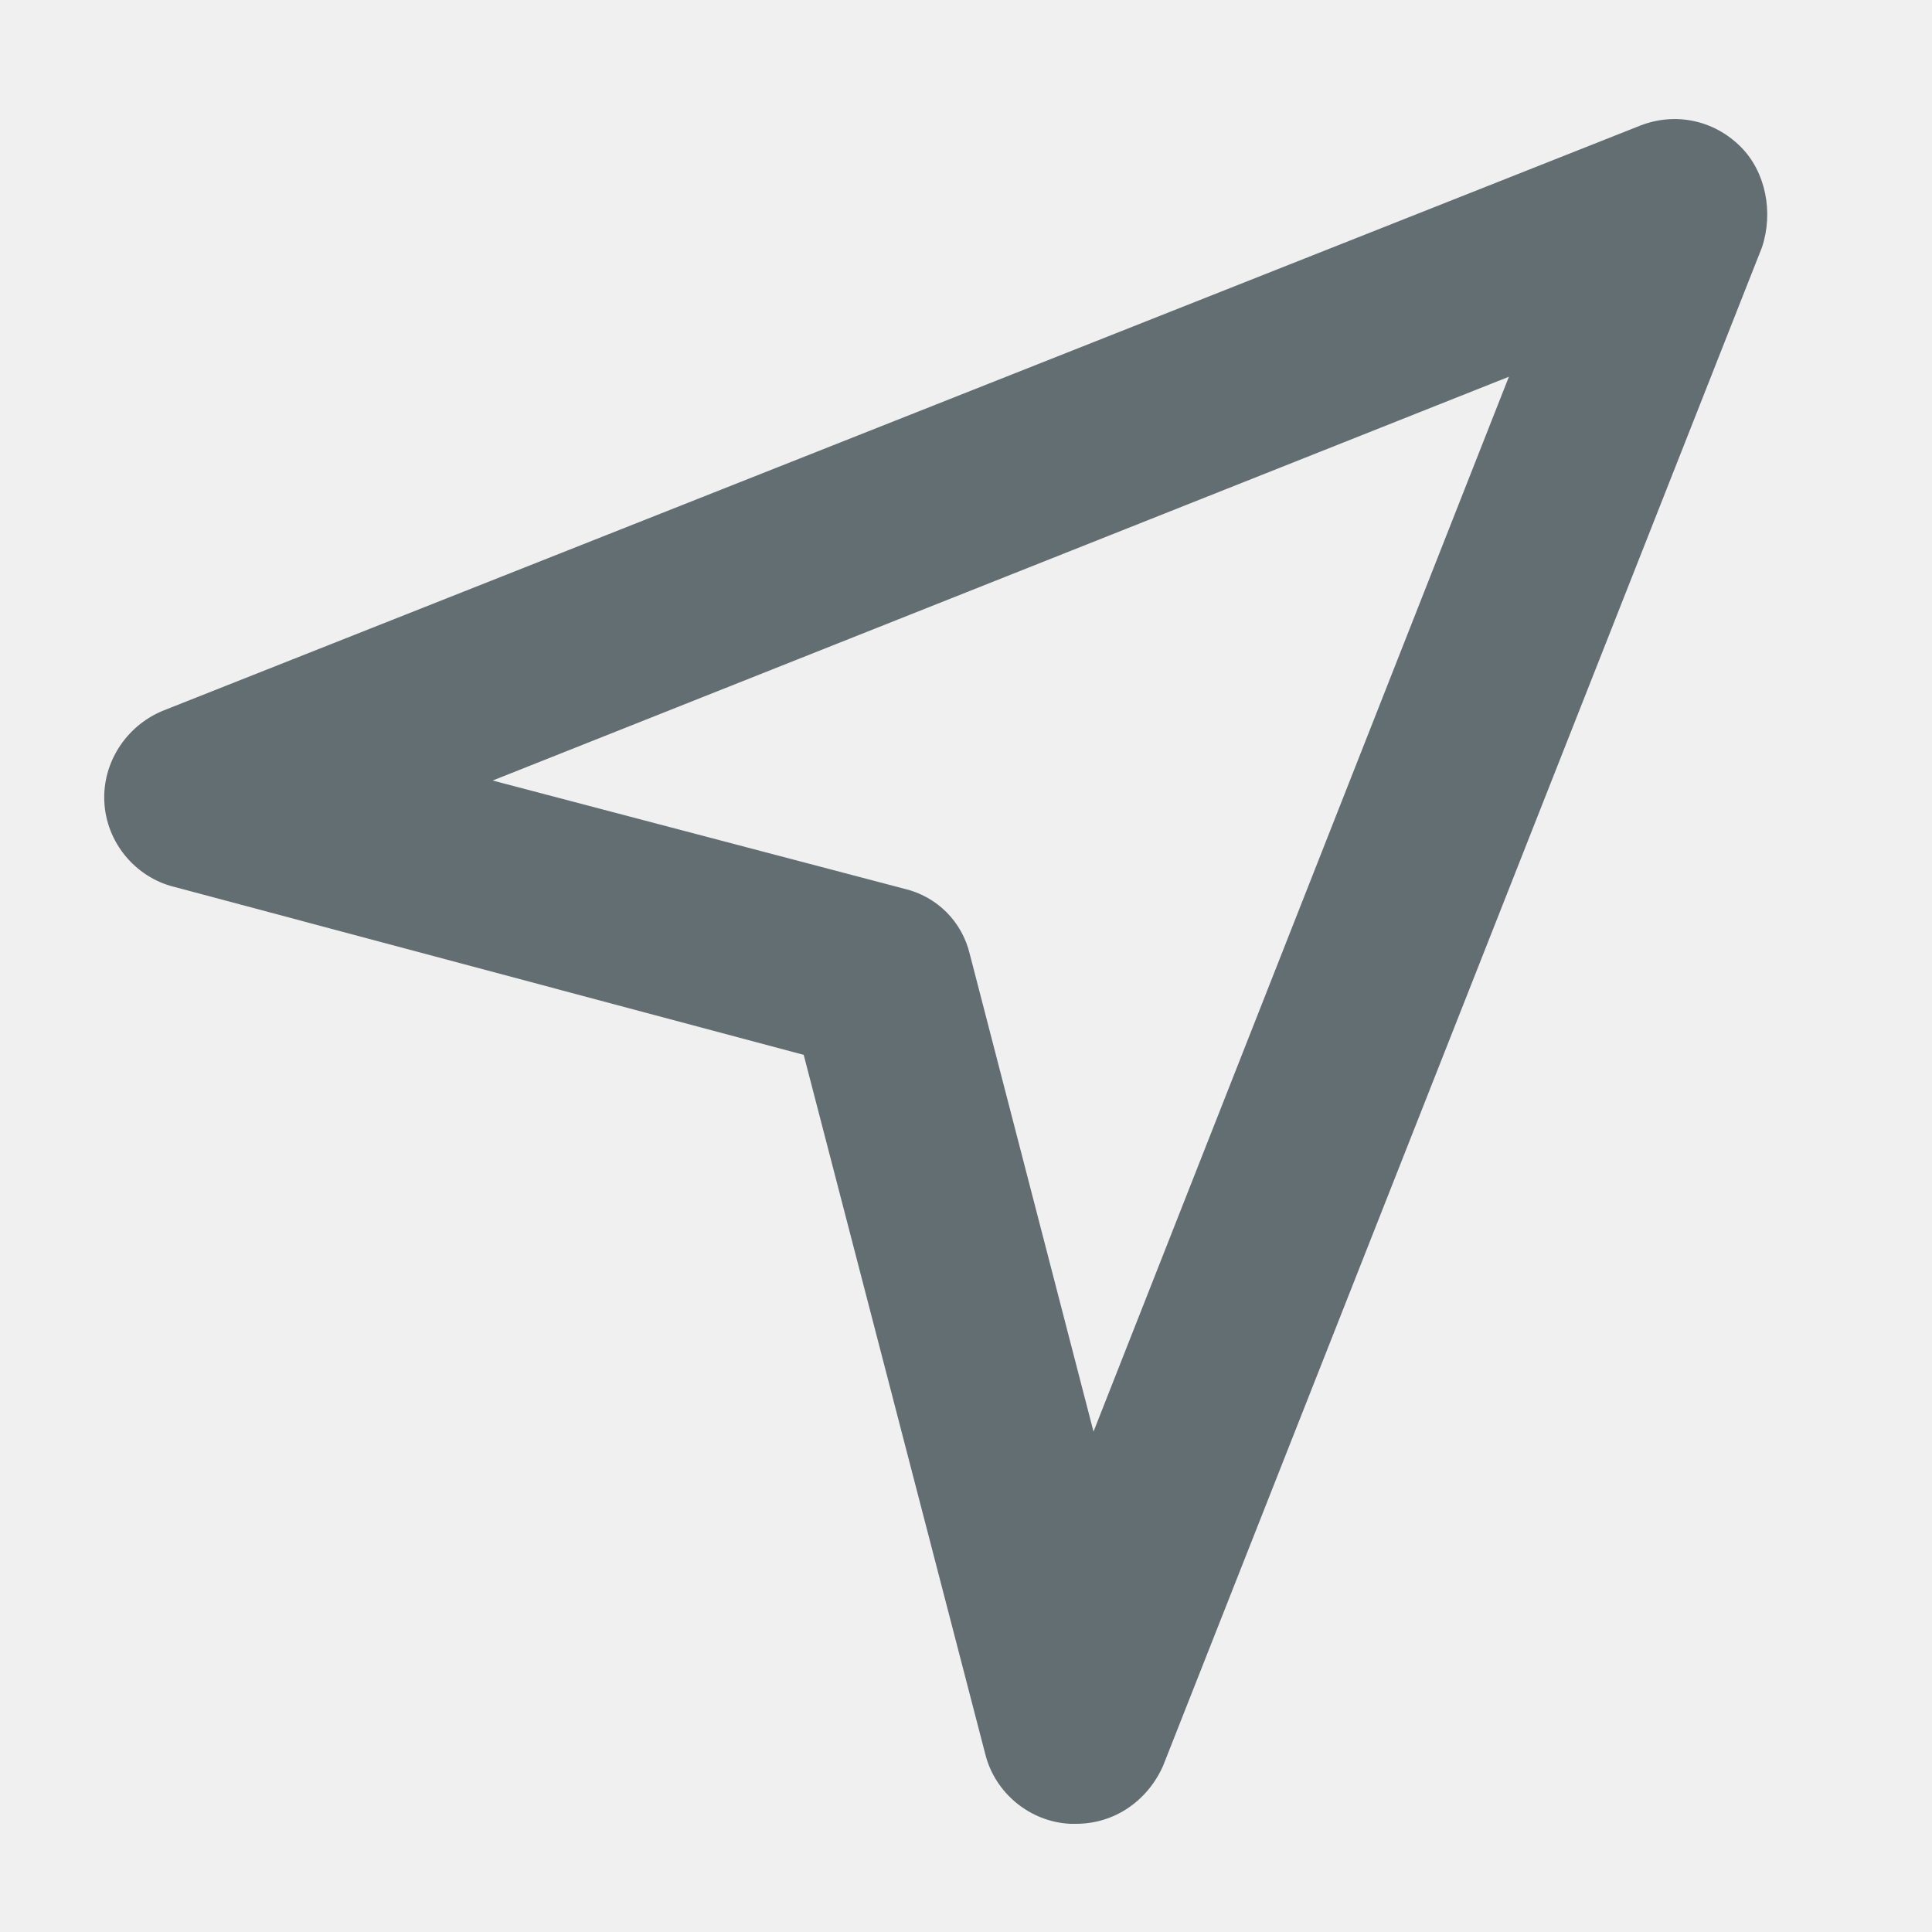
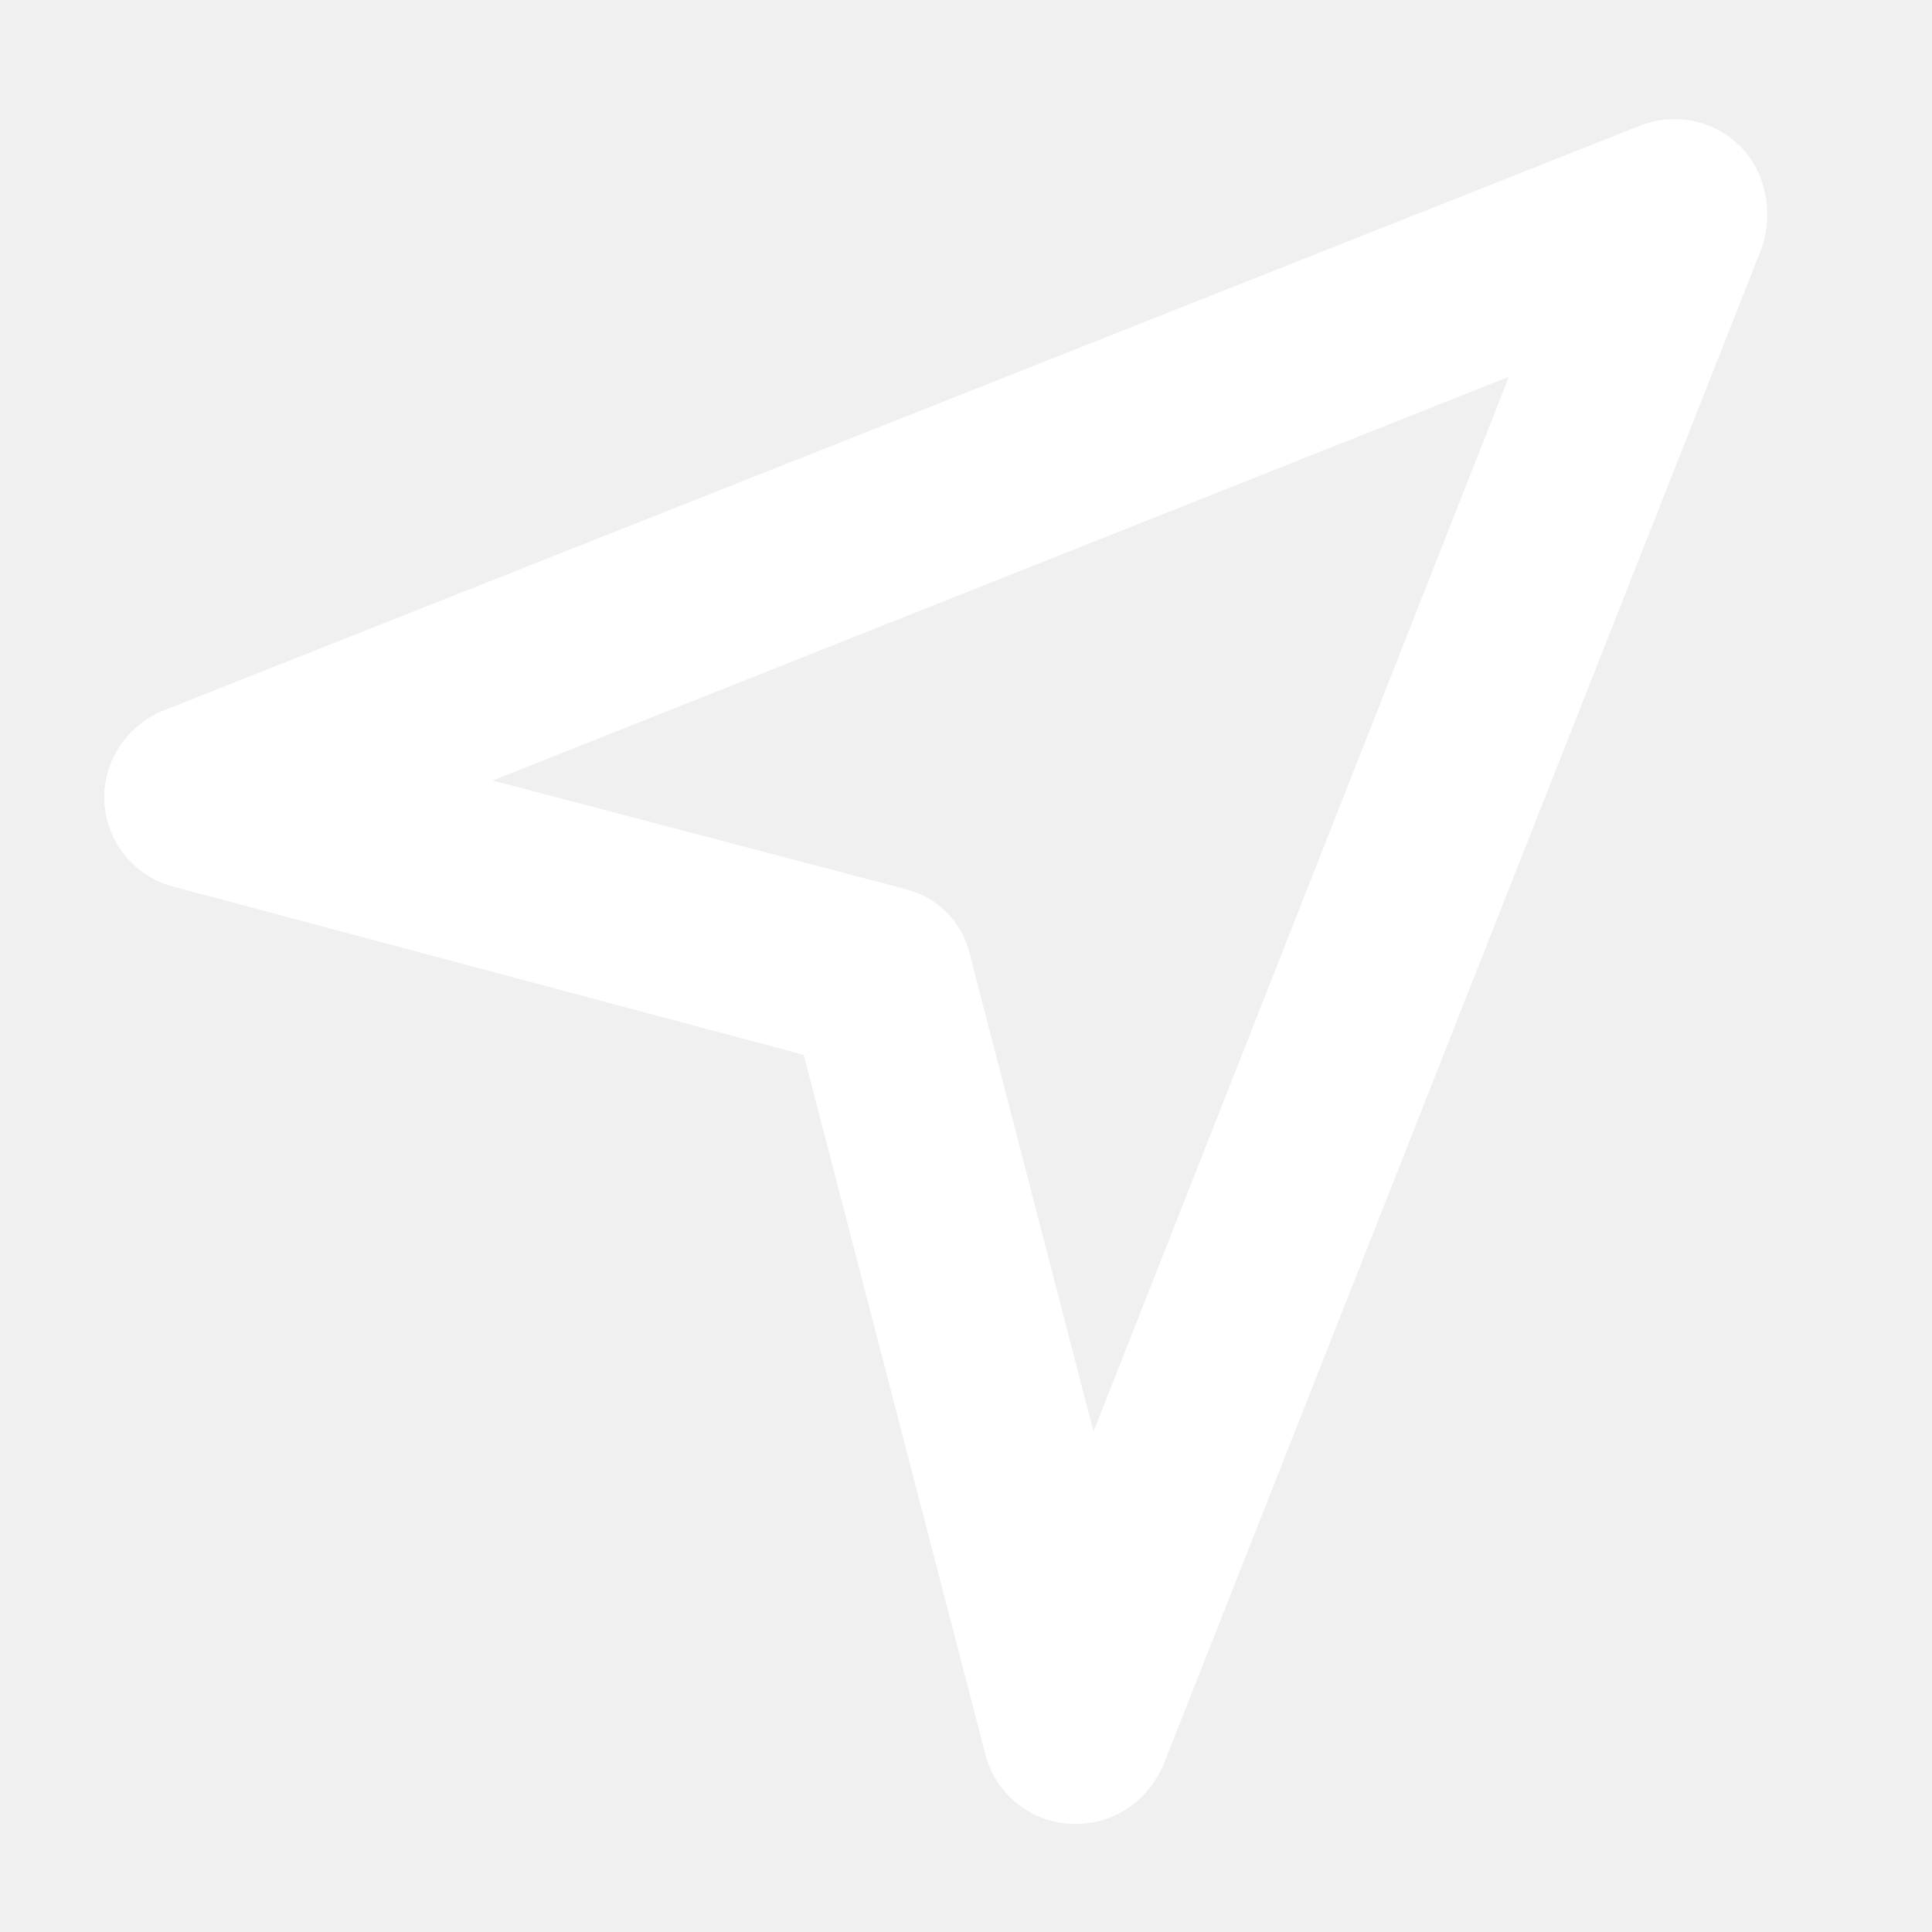
- <svg xmlns="http://www.w3.org/2000/svg" fill="#636E72" version="1.1" x="0px" y="0px" viewBox="0 0 100 100" style="enable-background:new 0 0 100 100;" xml:space="preserve">
+ <svg xmlns="http://www.w3.org/2000/svg" fill="#FFFFFF" version="1.1" x="0px" y="0px" viewBox="0 0 100 100" style="enable-background:new 0 0 100 100;" xml:space="preserve">
  <path d="M90.1,7.6c-1.4-1.4-3.4-1.8-5.2-1.1L8.4,36.8c-1.9,0.8-3.1,2.7-3,4.7C5.5,43.6,7,45.4,9,45.9l32.6,8.7L51,90.8  c0.5,2,2.3,3.5,4.4,3.6c0.1,0,0.2,0,0.3,0c2,0,3.7-1.2,4.5-3l31-78.6C91.8,11,91.4,8.9,90.1,7.6z M56.6,74.1l-6.4-24.7  c-0.4-1.7-1.7-3-3.4-3.4l-21.3-5.6l52.6-20.9L56.6,74.1z" />
</svg>
